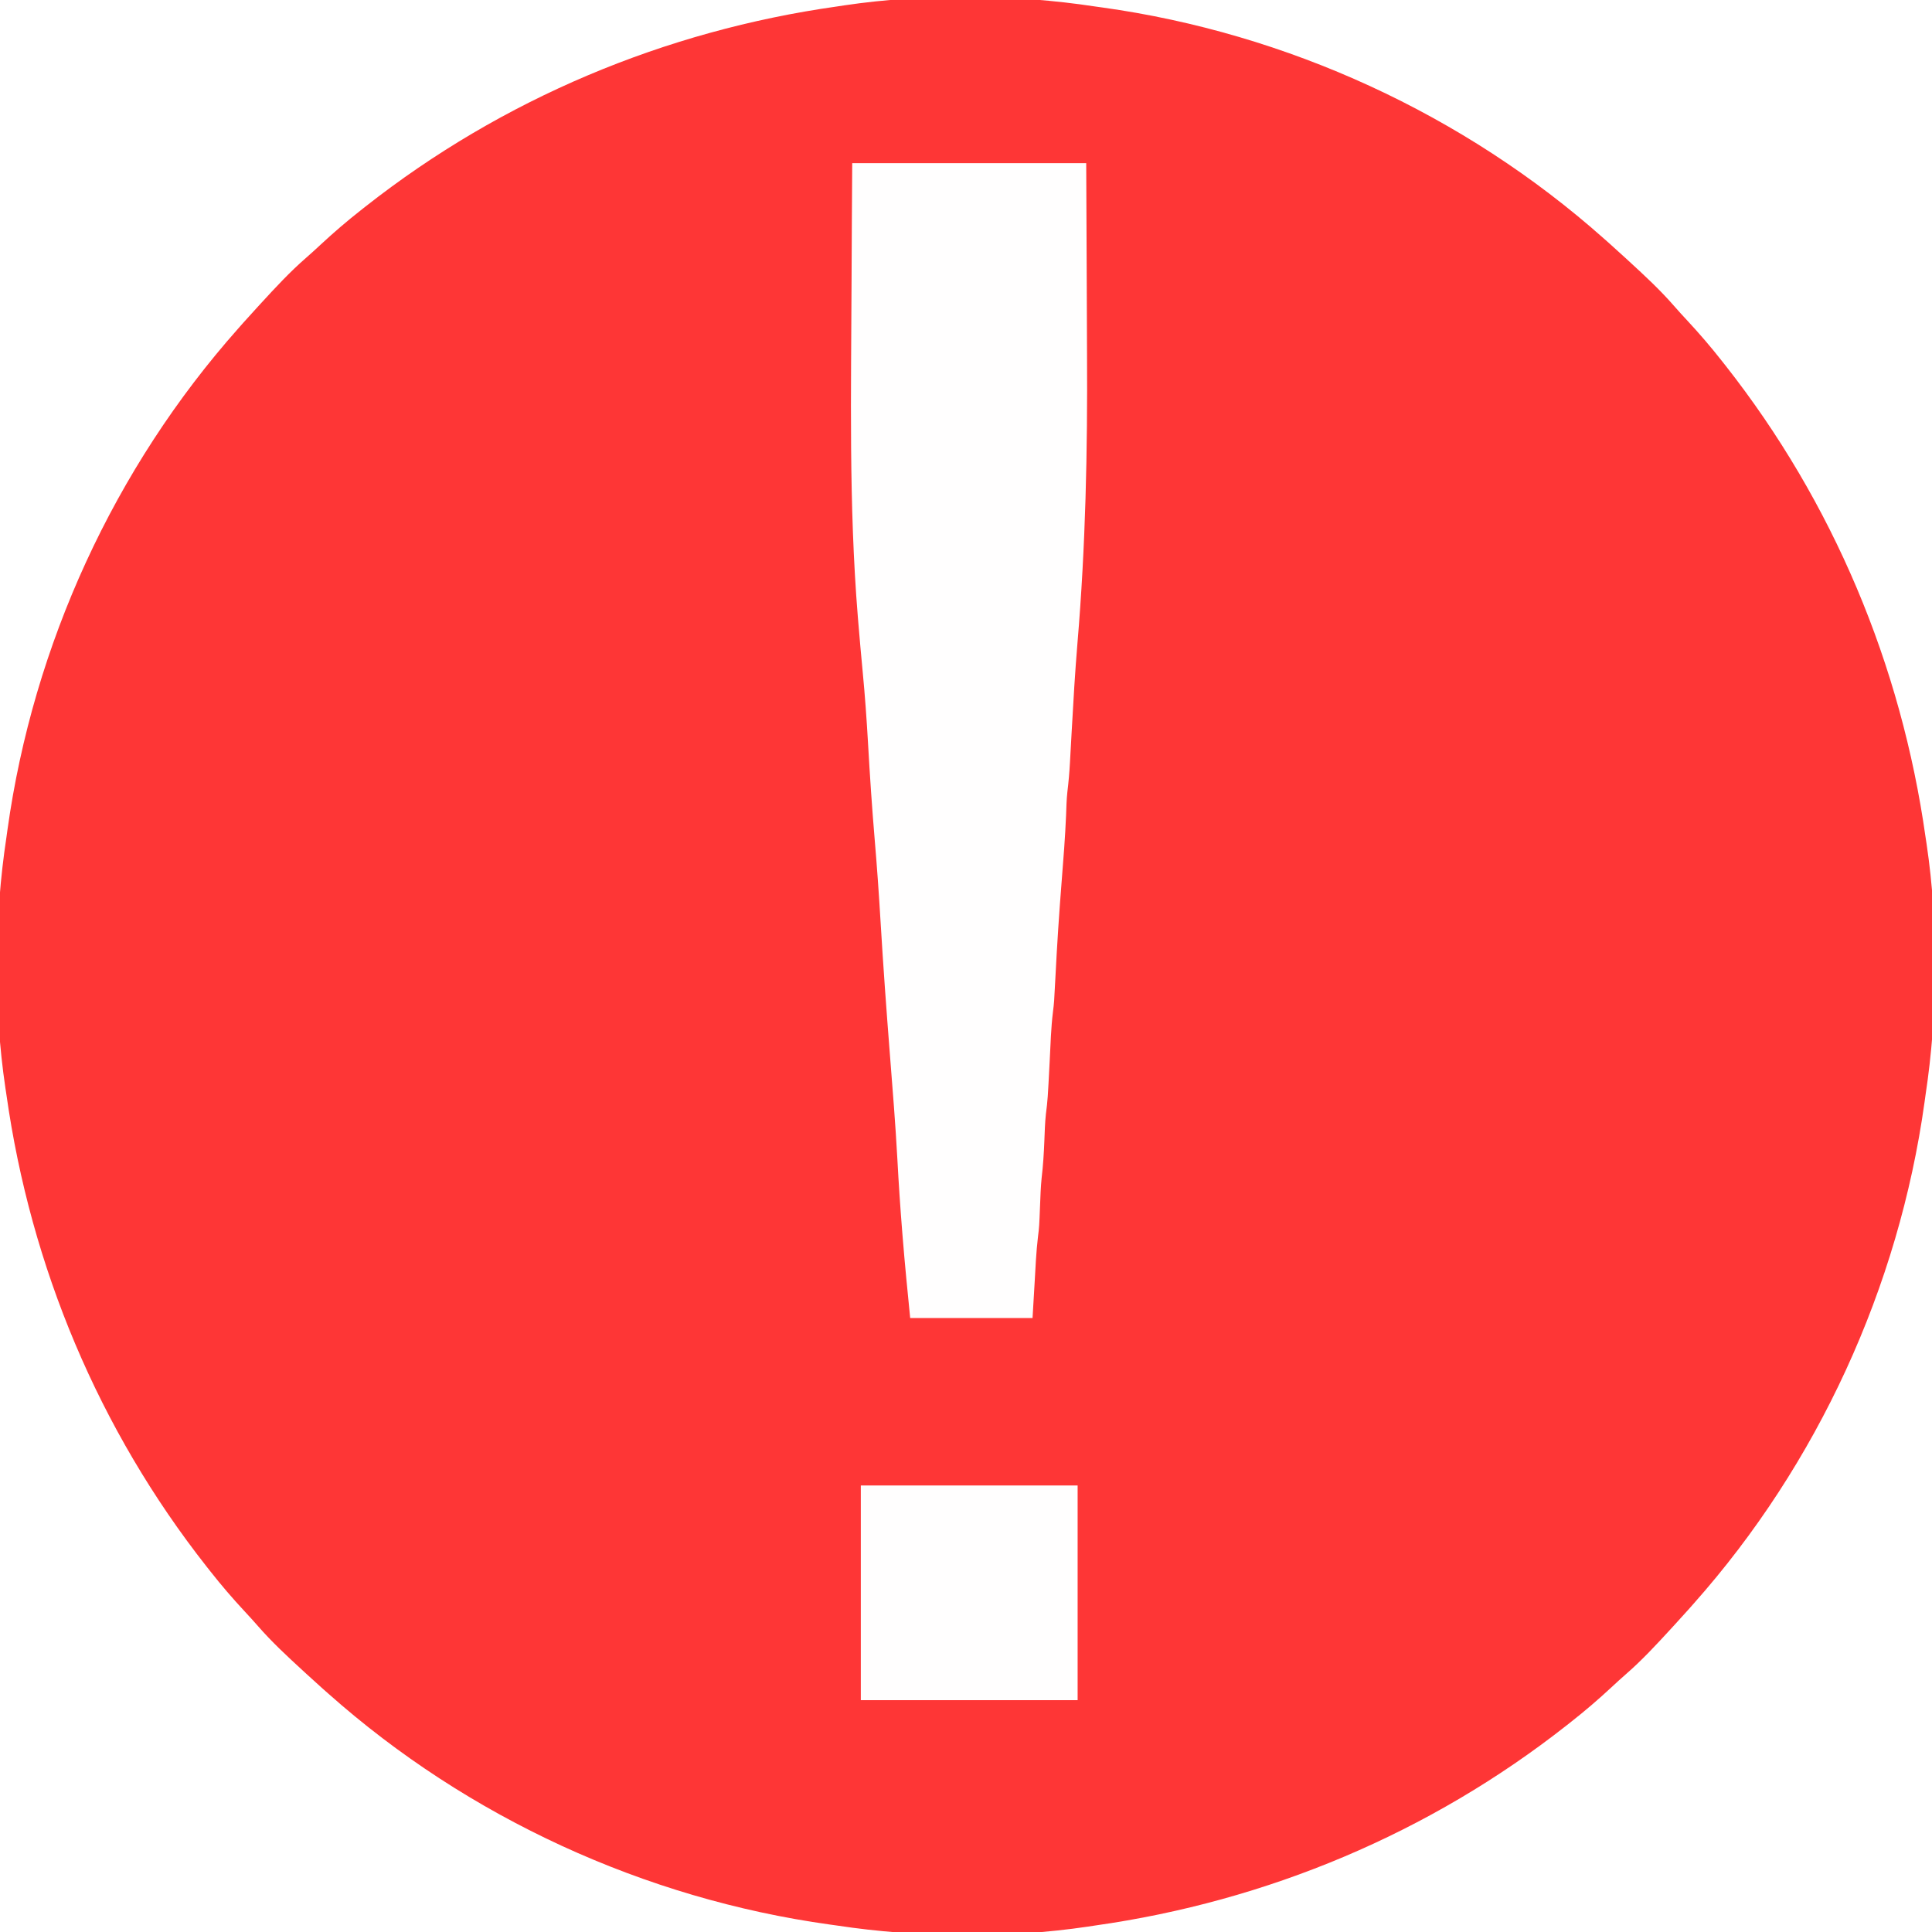
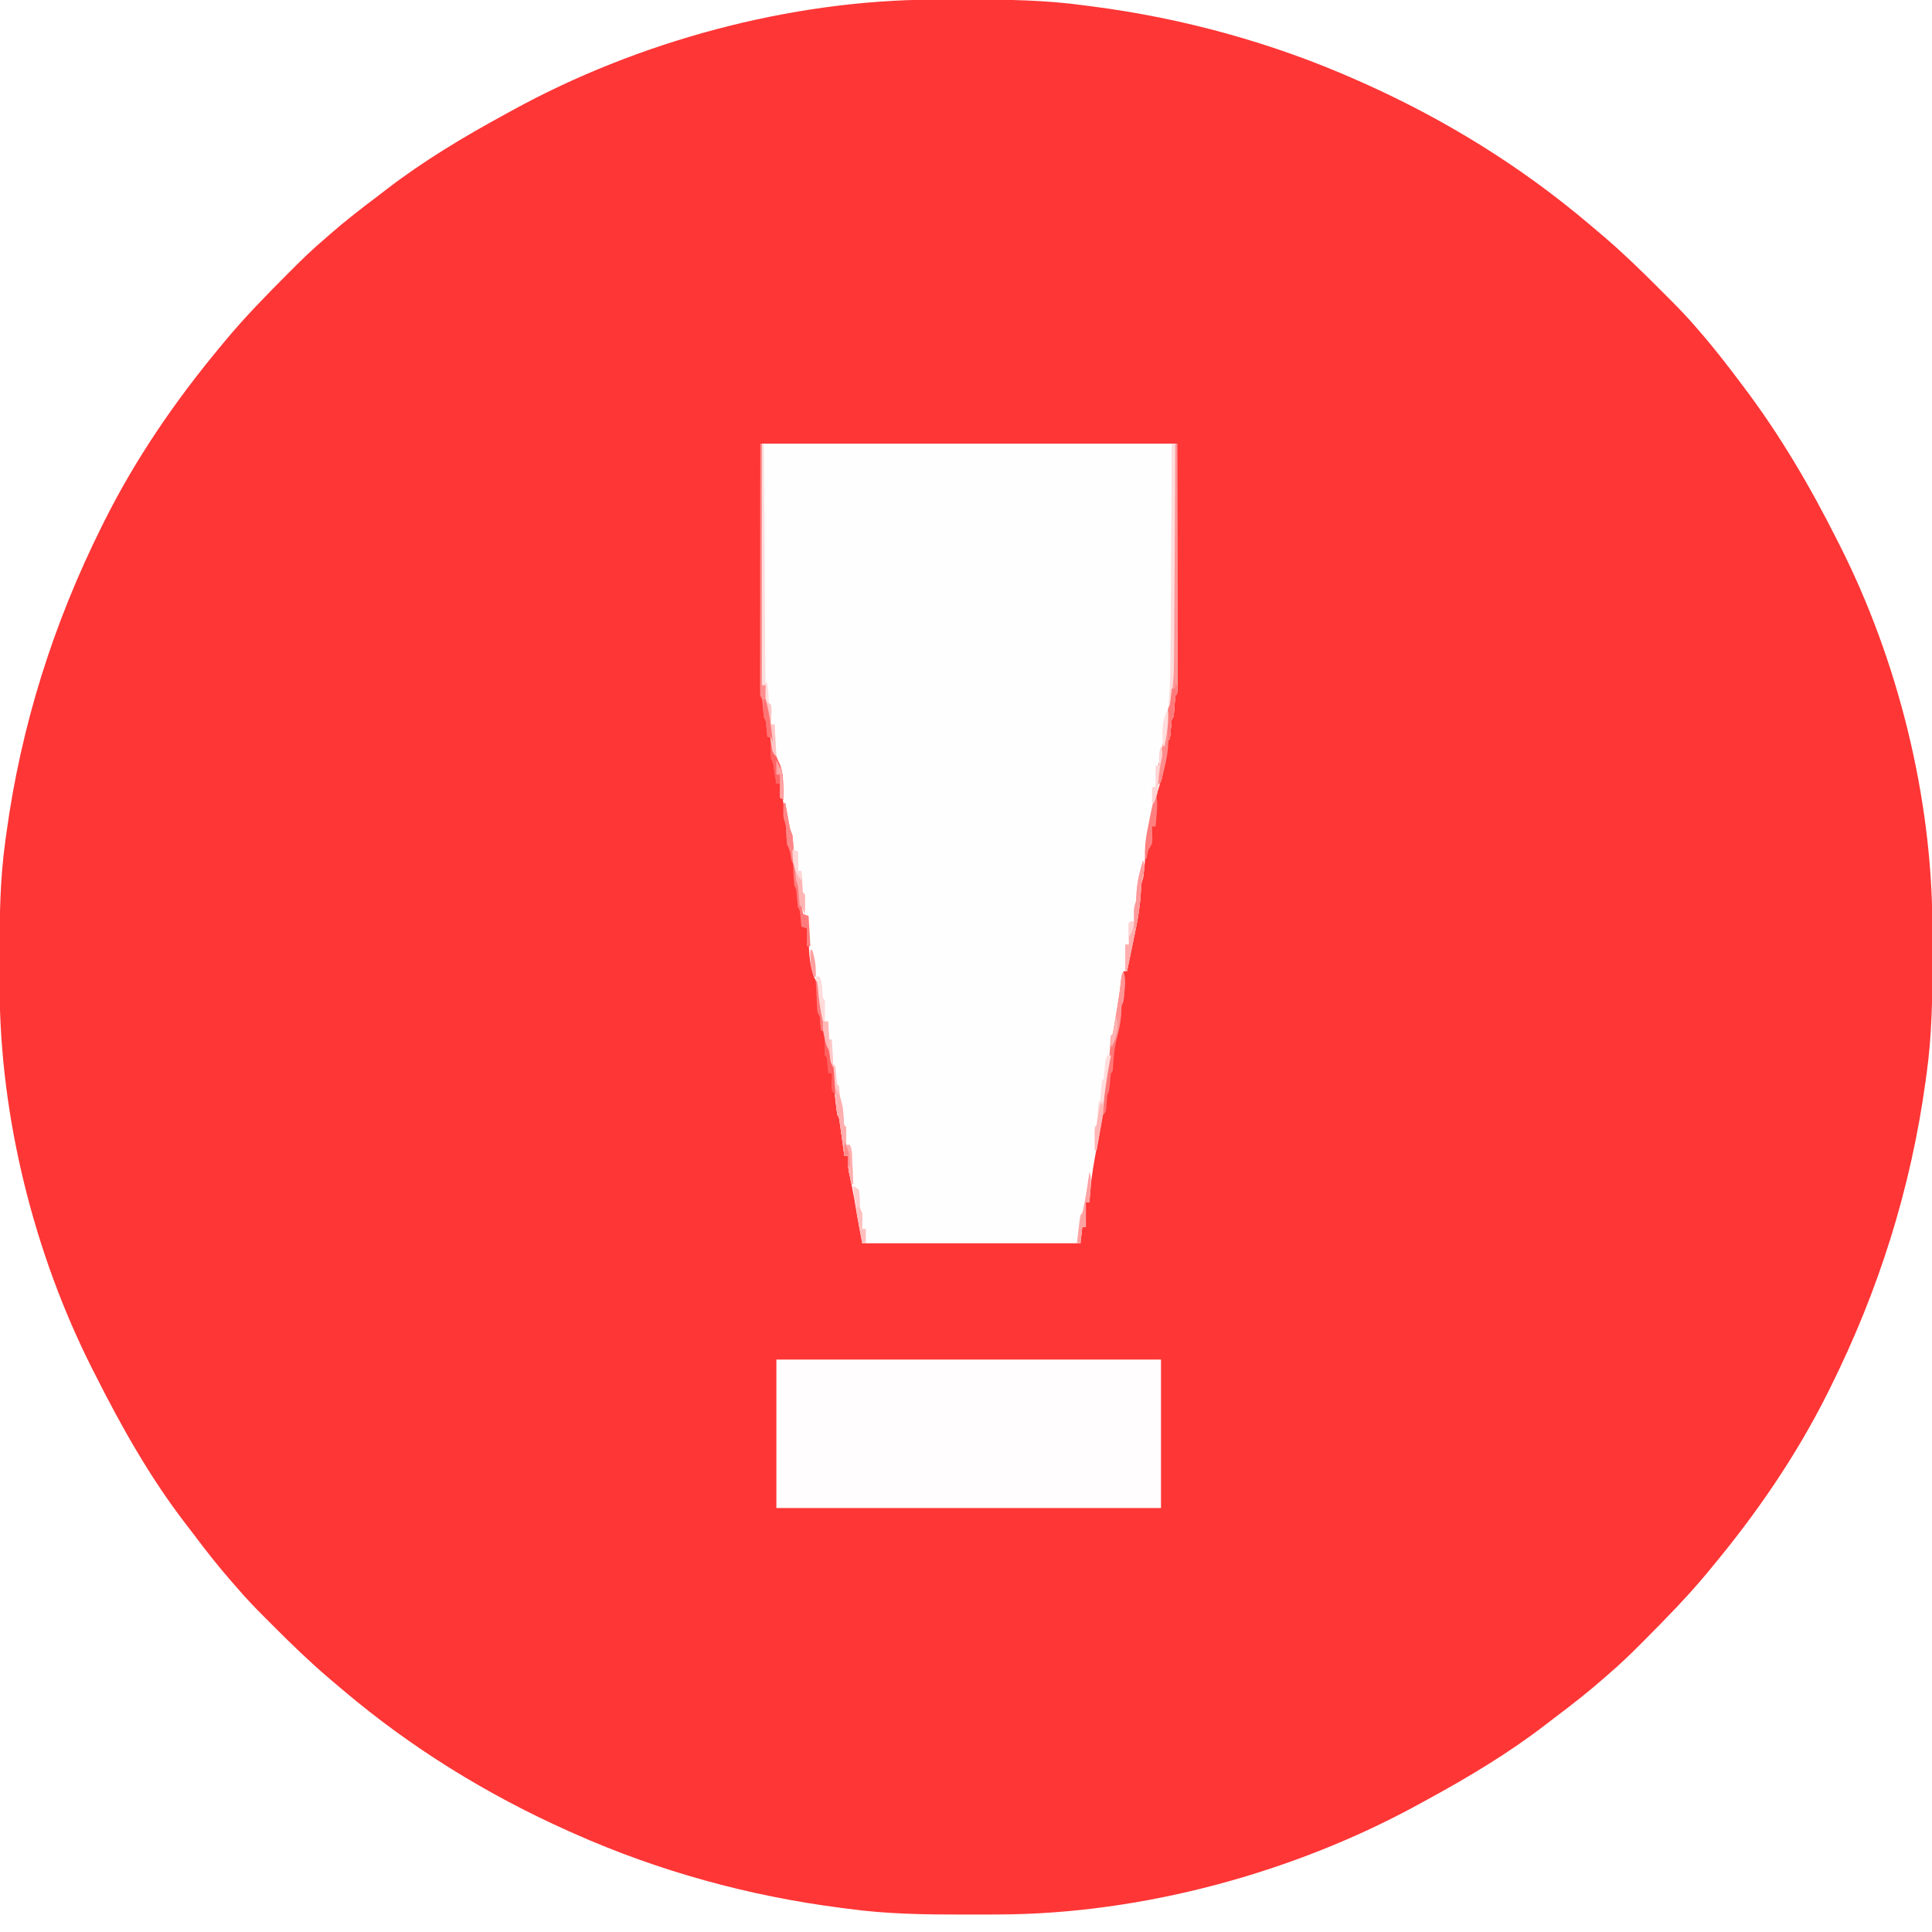
- <svg xmlns="http://www.w3.org/2000/svg" version="1.1" width="900" height="900">
-   <path d="M0 0 C1.743 0.241 1.743 0.241 3.521 0.488 C89.622 12.477 172.018 50.257 237 108 C237.829 108.73 238.658 109.459 239.512 110.211 C242.03 112.451 244.519 114.719 247 117 C247.606 117.556 248.213 118.112 248.837 118.685 C256.132 125.388 263.356 132.061 269.863 139.547 C271.89 141.874 273.972 144.142 276.074 146.401 C281.643 152.399 286.944 158.563 292 165 C292.563 165.712 293.126 166.425 293.707 167.159 C343.937 230.959 375.673 306.759 387 387 C387.246 388.61 387.246 388.61 387.496 390.253 C393.08 427.826 392.695 469.473 387 507 C386.839 508.162 386.678 509.324 386.512 510.521 C374.523 596.622 336.743 679.018 279 744 C278.27 744.829 277.541 745.658 276.789 746.512 C274.549 749.03 272.281 751.519 270 754 C269.444 754.606 268.888 755.213 268.315 755.837 C261.612 763.132 254.939 770.356 247.453 776.863 C245.126 778.89 242.858 780.972 240.599 783.074 C234.601 788.643 228.437 793.944 222 799 C221.288 799.563 220.575 800.126 219.841 800.707 C156.041 850.937 80.241 882.673 0 894 C-1.61 894.246 -1.61 894.246 -3.253 894.496 C-40.826 900.08 -82.473 899.695 -120 894 C-121.162 893.839 -122.324 893.678 -123.521 893.512 C-209.622 881.523 -292.018 843.743 -357 786 C-357.829 785.27 -358.658 784.541 -359.512 783.789 C-362.03 781.549 -364.519 779.281 -367 777 C-367.606 776.444 -368.213 775.888 -368.837 775.315 C-376.132 768.612 -383.356 761.939 -389.863 754.453 C-391.89 752.126 -393.972 749.858 -396.074 747.599 C-401.643 741.601 -406.944 735.437 -412 729 C-412.563 728.288 -413.126 727.575 -413.707 726.841 C-463.937 663.041 -495.673 587.241 -507 507 C-507.164 505.926 -507.327 504.853 -507.496 503.747 C-513.08 466.174 -512.695 424.527 -507 387 C-506.839 385.838 -506.678 384.676 -506.512 383.479 C-494.523 297.378 -456.743 214.982 -399 150 C-398.27 149.171 -397.541 148.342 -396.789 147.488 C-394.549 144.97 -392.281 142.481 -390 140 C-389.444 139.394 -388.888 138.787 -388.315 138.163 C-381.612 130.868 -374.939 123.644 -367.453 117.137 C-365.126 115.11 -362.858 113.028 -360.599 110.926 C-354.601 105.357 -348.437 100.056 -342 95 C-341.288 94.437 -340.575 93.874 -339.841 93.293 C-276.041 43.063 -200.241 11.327 -120 0 C-118.926 -0.164 -117.853 -0.327 -116.747 -0.496 C-79.174 -6.08 -37.527 -5.695 0 0 Z " fill="#FE3636" transform="translate(510,3)" />
-   <path d="M0 0 C35.97 0 71.94 0 109 0 C109.202 38.265 109.202 38.265 109.244 54.83 C109.273 66.079 109.307 77.327 109.377 88.575 C109.654 133.76 108.722 178.489 104.926 223.526 C103.789 237.129 102.999 250.746 102.25 264.375 C102.128 266.566 102.006 268.757 101.884 270.948 C101.732 273.68 101.581 276.411 101.433 279.143 C101.182 283.774 100.778 288.362 100.219 292.966 C99.837 296.51 99.752 300.065 99.625 303.625 C99.196 313.959 98.386 324.254 97.562 334.562 C96.369 349.496 95.401 364.427 94.647 379.389 C94.056 390.973 94.056 390.973 93.508 395.383 C92.584 402.877 92.387 410.462 92 418 C91.067 436.175 91.067 436.175 90.219 442.973 C89.77 447.133 89.664 451.32 89.5 455.5 C89.273 461.274 88.921 466.971 88.236 472.709 C87.798 476.961 87.668 481.23 87.5 485.5 C87.112 495.376 87.112 495.376 86.535 500.09 C85.665 507.382 85.363 514.734 84.938 522.062 C84.473 529.952 84.473 529.952 84 538 C65.19 538 46.38 538 27 538 C25.746 525.46 24.513 512.934 23.5 500.375 C23.403 499.186 23.403 499.186 23.305 497.972 C22.383 486.582 21.634 475.193 21.019 463.782 C20.136 447.627 18.83 431.504 17.562 415.375 C15.937 394.689 14.434 374.005 13.199 353.291 C12.445 340.679 11.569 328.089 10.5 315.5 C9.214 300.314 8.202 285.122 7.343 269.905 C6.708 258.942 5.94 248.011 4.886 237.079 C4.138 229.308 3.459 221.531 2.812 213.75 C2.744 212.925 2.676 212.1 2.605 211.25 C-1.655 158.988 -0.493 106.398 -0.305 54.009 C-0.302 53.178 -0.299 52.347 -0.296 51.492 C-0.233 34.328 -0.11 17.164 0 0 Z " fill="#FFFEFE" transform="translate(397,76)" />
-   <path d="M0 0 C33.33 0 66.66 0 101 0 C101 33 101 66 101 100 C67.67 100 34.34 100 0 100 C0 67 0 34 0 0 Z " fill="#FFFEFE" transform="translate(401,692)" />
+ <svg xmlns="http://www.w3.org/2000/svg" version="1.1" width="1080" height="1080">
+   <path d="M0 0 C1.37 -0.007 2.74 -0.014 4.11 -0.021 C8.463 -0.041 12.815 -0.046 17.168 -0.047 C17.909 -0.047 18.65 -0.048 19.414 -0.048 C41.213 -0.055 62.718 0.205 84.355 3.203 C85.653 3.369 86.95 3.536 88.287 3.707 C139.515 10.273 190.161 24.189 237.355 45.203 C238.463 45.695 239.571 46.188 240.713 46.695 C286.068 66.988 328.39 93.078 366.355 125.203 C366.881 125.645 367.407 126.088 367.949 126.543 C369.713 128.03 371.473 129.522 373.23 131.016 C373.747 131.453 374.264 131.89 374.797 132.341 C385.474 141.485 395.569 151.25 405.487 161.205 C407.247 162.97 409.012 164.729 410.777 166.488 C416.516 172.223 422.13 177.989 427.355 184.203 C428.232 185.213 429.11 186.222 429.988 187.23 C437.465 195.961 444.457 205.012 451.355 214.203 C451.927 214.959 452.499 215.715 453.087 216.494 C473.405 243.393 490.227 272.11 505.355 302.203 C505.81 303.098 506.265 303.993 506.733 304.915 C539.253 369.191 558.3 445.33 558.559 517.41 C558.569 519.378 558.569 519.378 558.58 521.386 C558.599 525.596 558.604 529.806 558.605 534.016 C558.606 534.733 558.606 535.45 558.607 536.189 C558.614 557.668 558.345 578.889 555.355 600.203 C555.176 601.527 554.998 602.851 554.819 604.174 C546.567 664.646 528.552 721.661 501.355 776.203 C500.627 777.667 500.627 777.667 499.883 779.16 C482.386 814.055 460.302 846.23 435.355 876.203 C434.434 877.322 433.512 878.44 432.59 879.559 C421.611 892.795 409.615 905.035 397.48 917.203 C396.94 917.746 396.401 918.288 395.844 918.848 C389.862 924.852 383.826 930.72 377.355 936.203 C376.272 937.152 375.19 938.102 374.109 939.055 C365.827 946.278 357.243 953.022 348.455 959.618 C346.467 961.119 344.495 962.638 342.527 964.164 C321.91 980.055 299.492 993.505 276.662 1005.946 C275.152 1006.769 273.645 1007.595 272.139 1008.425 C201.99 1047.024 117.004 1070.128 36.711 1070.406 C35.341 1070.413 33.971 1070.42 32.601 1070.428 C28.248 1070.447 23.896 1070.452 19.543 1070.453 C18.431 1070.454 18.431 1070.454 17.297 1070.454 C-4.502 1070.461 -26.007 1070.201 -47.645 1067.203 C-49.591 1066.954 -49.591 1066.954 -51.576 1066.699 C-102.804 1060.133 -153.45 1046.218 -200.645 1025.203 C-202.306 1024.465 -202.306 1024.465 -204.002 1023.711 C-249.357 1003.418 -291.679 977.328 -329.645 945.203 C-330.17 944.761 -330.696 944.319 -331.238 943.863 C-333.002 942.377 -334.762 940.885 -336.52 939.391 C-337.036 938.953 -337.553 938.516 -338.086 938.065 C-348.609 929.053 -358.575 919.44 -368.349 909.629 C-370.036 907.936 -371.729 906.249 -373.422 904.562 C-379.044 898.945 -384.51 893.276 -389.645 887.203 C-390.593 886.12 -391.544 885.037 -392.496 883.957 C-399.72 875.675 -406.463 867.09 -413.06 858.303 C-414.56 856.315 -416.079 854.343 -417.605 852.375 C-437.71 826.297 -453.887 797.558 -468.645 768.203 C-469.327 766.861 -469.327 766.861 -470.022 765.492 C-502.542 701.215 -521.589 625.077 -521.848 552.996 C-521.855 551.684 -521.862 550.372 -521.869 549.02 C-521.888 544.811 -521.893 540.601 -521.895 536.391 C-521.895 535.673 -521.895 534.956 -521.896 534.217 C-521.903 512.738 -521.634 491.517 -518.645 470.203 C-518.465 468.879 -518.287 467.556 -518.108 466.232 C-509.856 405.76 -491.841 348.745 -464.645 294.203 C-464.159 293.227 -463.673 292.252 -463.172 291.247 C-445.675 256.351 -423.591 224.176 -398.645 194.203 C-397.723 193.085 -396.801 191.966 -395.879 190.848 C-384.9 177.611 -372.904 165.372 -360.77 153.203 C-360.23 152.66 -359.69 152.118 -359.133 151.559 C-353.151 145.554 -347.115 139.686 -340.645 134.203 C-339.561 133.254 -338.479 132.304 -337.398 131.352 C-329.116 124.128 -320.532 117.385 -311.744 110.788 C-309.756 109.288 -307.784 107.769 -305.816 106.242 C-285.2 90.352 -262.781 76.902 -239.951 64.46 C-238.441 63.638 -236.934 62.811 -235.428 61.981 C-165.279 23.382 -80.293 0.279 0 0 Z " fill="#FE3636" transform="translate(521.6445,-0.203125)" />
+   <path d="M0 0 C76.56 0 153.12 0 232 0 C232.021 23.079 232.041 46.159 232.062 69.938 C232.072 77.237 232.081 84.537 232.09 92.058 C232.095 100.941 232.095 100.941 232.095 105.093 C232.096 108.006 232.1 110.919 232.106 113.832 C232.112 117.542 232.114 121.251 232.113 124.96 C232.114 126.973 232.119 128.986 232.124 130.998 C232.123 132.175 232.122 133.352 232.12 134.565 C232.122 136.112 232.122 136.112 232.123 137.691 C232 140 232 140 231 141 C230.791 142.996 230.632 144.997 230.5 147 C230.111 152.889 230.111 152.889 229 154 C228.792 155.829 228.633 157.664 228.5 159.5 C228.111 164.889 228.111 164.889 227 166 C226.68 167.561 226.412 169.133 226.168 170.707 C226.011 171.68 225.855 172.653 225.693 173.655 C225.526 174.697 225.359 175.739 225.188 176.812 C223.98 184.114 222.56 190.883 219.945 197.82 C217.904 204.687 217.229 211.922 216.325 219.014 C216 221 216 221 215 224 C214.801 225.444 214.638 226.893 214.5 228.344 C214.417 229.178 214.335 230.012 214.25 230.871 C214.167 231.739 214.085 232.606 214 233.5 C213.837 235.219 213.67 236.938 213.5 238.656 C213.428 239.417 213.356 240.179 213.281 240.963 C213 243 213 243 212 246 C211.858 248.011 211.75 250.025 211.66 252.039 C211.071 260.991 209.277 269.609 207.438 278.375 C207.104 279.997 206.771 281.62 206.439 283.242 C205.636 287.163 204.821 291.082 204 295 C203.34 295 202.68 295 202 295 C201.92 295.705 201.839 296.41 201.756 297.136 C201.384 300.383 201.004 303.629 200.625 306.875 C200.499 307.984 200.372 309.092 200.242 310.234 C198.039 328.961 198.039 328.961 196 331 C195.548 334.831 195.183 338.662 194.838 342.504 C194.365 347.416 193.586 352.094 192.453 356.895 C191.773 360.054 191.527 363.22 191.25 366.438 C190.202 377.285 188.125 387.976 186.12 398.679 C184.56 407.115 183.439 415.415 183 424 C182.34 424 181.68 424 181 424 C181 428.62 181 433.24 181 438 C180.34 438 179.68 438 179 438 C178.67 440.97 178.34 443.94 178 447 C137.74 447 97.48 447 56 447 C52.846 430.18 52.846 430.18 51.539 422.082 C50.681 417.178 49.63 412.313 48.586 407.445 C48.037 404.215 47.89 401.268 48 398 C47.34 398 46.68 398 46 398 C45.914 397.374 45.829 396.749 45.74 396.104 C45.351 393.277 44.957 390.451 44.562 387.625 C44.428 386.64 44.293 385.655 44.154 384.641 C44.022 383.7 43.89 382.759 43.754 381.789 C43.633 380.92 43.513 380.05 43.389 379.155 C43.097 376.96 43.097 376.96 42 375 C41.721 373.056 41.489 371.105 41.281 369.152 C41.154 367.99 41.026 366.828 40.895 365.631 C40.631 363.165 40.368 360.699 40.105 358.232 C39.978 357.072 39.85 355.911 39.719 354.715 C39.548 353.108 39.548 353.108 39.373 351.469 C39.259 349.061 39.259 349.061 38 348 C37.472 345.46 36.999 342.931 36.562 340.375 C36.431 339.618 36.299 338.86 36.163 338.08 C35.078 331.732 34.21 325.368 33.43 318.977 C33.083 315.954 33.083 315.954 32 313 C31.734 310.233 31.556 307.466 31.379 304.691 C30.994 301.958 30.262 300.421 29 298 C26.089 290.101 26.254 281.669 25.789 273.344 C25.714 272.16 25.64 270.977 25.562 269.758 C25.502 268.676 25.441 267.595 25.379 266.481 C25.254 265.662 25.129 264.844 25 264 C24.34 263.67 23.68 263.34 23 263 C21.133 259.272 20.679 255.945 20.438 251.812 C20.289 247.754 20.289 247.754 19 244 C18.687 241.181 18.49 238.36 18.281 235.531 C18.149 233.009 18.149 233.009 17 231 C16.843 229.211 16.724 227.418 16.625 225.625 C16.217 220.198 15.16 215.243 13.762 209.996 C11.686 201.833 10.779 193.708 10.539 185.301 C10.048 182.292 9.374 180.508 8.066 177.816 C5.588 172.544 4.941 167.373 4.312 161.625 C4.082 159.679 3.849 157.734 3.613 155.789 C3.518 154.94 3.423 154.092 3.325 153.217 C3.042 150.833 3.042 150.833 2 148 C1.931 145.772 1.915 143.542 1.938 141.312 C1.951 139.543 1.951 139.543 1.965 137.738 C1.976 136.835 1.988 135.931 2 135 C1.34 135 0.68 135 0 135 C0 90.45 0 45.9 0 0 Z " fill="#FFFEFE" transform="translate(426,248)" />
+   <path d="M0 0 C70.95 0 141.9 0 215 0 C215 27.39 215 54.78 215 83 C144.05 83 73.1 83 0 83 C0 55.61 0 28.22 0 0 Z " fill="#FFFDFD" transform="translate(434,760)" />
+   <path d="M0 0 C0.99 0 1.98 0 3 0 C3.023 18.236 3.041 36.473 3.052 54.709 C3.057 63.176 3.064 71.643 3.075 80.11 C3.085 87.487 3.092 94.864 3.094 102.241 C3.095 106.15 3.098 110.058 3.106 113.967 C3.112 117.641 3.115 121.316 3.113 124.991 C3.114 126.991 3.119 128.991 3.124 130.991 C3.123 132.17 3.122 133.35 3.12 134.565 C3.121 135.596 3.122 136.628 3.123 137.691 C3 140 3 140 2 141 C1.791 142.996 1.632 144.997 1.5 147 C1.111 152.889 1.111 152.889 0 154 C-0.208 155.829 -0.367 157.664 -0.5 159.5 C-0.889 164.889 -0.889 164.889 -2 166 C-2.344 167.678 -2.635 169.367 -2.902 171.059 C-3.155 172.597 -3.155 172.597 -3.412 174.166 C-3.762 176.343 -4.108 178.52 -4.451 180.697 C-4.621 181.724 -4.79 182.751 -4.965 183.809 C-5.116 184.755 -5.266 185.702 -5.422 186.677 C-6 189 -6 189 -8 191 C-8.274 183.591 -6.931 177.034 -5.27 169.836 C-0.642 148.646 -0.676 126.998 -0.595 105.408 C-0.579 101.685 -0.553 97.963 -0.527 94.241 C-0.481 87.233 -0.444 80.225 -0.411 73.217 C-0.372 65.221 -0.323 57.226 -0.273 49.23 C-0.17 32.82 -0.081 16.41 0 0 Z " fill="#FFDCDC" transform="translate(655,248)" />
+   <path d="M0 0 C0.33 0 0.66 0 1 0 C1 44.55 1 89.1 1 135 C1.66 135 2.32 135 3 135 C3.037 135.764 3.075 136.529 3.113 137.316 C3.578 144.888 4.724 152.075 6.316 159.488 C6.9 162.489 7.244 165.332 7.438 168.375 C7.699 171.784 8.4 174.051 10 177.062 C13.354 183.771 12.831 191.654 13 199 C12.34 198.67 11.68 198.34 11 198 C11 195.36 11 192.72 11 190 C10.34 190 9.68 190 9 190 C8.867 189.157 8.734 188.314 8.598 187.445 C8.421 186.35 8.244 185.254 8.062 184.125 C7.888 183.034 7.714 181.944 7.535 180.82 C7.144 178.062 7.144 178.062 6 176 C5.929 173.959 5.916 171.917 5.938 169.875 C5.947 168.779 5.956 167.684 5.965 166.555 C5.976 165.712 5.988 164.869 6 164 C5.34 164 4.68 164 4 164 C3.939 163.374 3.879 162.747 3.816 162.102 C3.733 161.284 3.649 160.467 3.562 159.625 C3.481 158.813 3.4 158.001 3.316 157.164 C3.109 154.957 3.109 154.957 2 153 C1.689 150.441 1.49 147.881 1.281 145.312 C1.129 142.977 1.129 142.977 0 141 C-0.094 139.137 -0.122 137.271 -0.12 135.407 C-0.122 134.217 -0.123 133.028 -0.124 131.803 C-0.121 130.492 -0.117 129.181 -0.114 127.83 C-0.113 126.44 -0.113 125.051 -0.114 123.661 C-0.114 119.883 -0.108 116.104 -0.101 112.325 C-0.095 108.379 -0.095 104.432 -0.093 100.486 C-0.09 93.009 -0.082 85.533 -0.072 78.057 C-0.061 69.547 -0.055 61.037 -0.05 52.527 C-0.04 35.018 -0.022 17.509 0 0 Z " fill="#FF8E8E" transform="translate(425,248)" />
+   <path d="M0 0 C0.33 0 0.66 0 1 0 C1.023 18.236 1.041 36.473 1.052 54.709 C1.057 63.176 1.064 71.643 1.075 80.11 C1.085 87.487 1.092 94.864 1.094 102.241 C1.095 106.15 1.098 110.058 1.106 113.967 C1.112 117.641 1.115 121.316 1.113 124.991 C1.114 126.991 1.119 128.991 1.124 130.991 C1.123 132.17 1.122 133.35 1.12 134.565 C1.121 135.596 1.122 136.628 1.123 137.691 C1 140 1 140 0 141 C-0.209 142.996 -0.368 144.997 -0.5 147 C-0.889 152.889 -0.889 152.889 -2 154 C-2.208 155.829 -2.367 157.664 -2.5 159.5 C-2.889 164.889 -2.889 164.889 -4 166 C-4.344 167.678 -4.635 169.367 -4.902 171.059 C-5.155 172.597 -5.155 172.597 -5.412 174.166 C-5.762 176.343 -6.108 178.52 -6.451 180.697 C-6.621 181.724 -6.79 182.751 -6.965 183.809 C-7.116 184.755 -7.266 185.702 -7.422 186.677 C-8 189 -8 189 -10 191 C-10.234 184.678 -9.359 179.158 -8 173 C-5.568 161.509 -5.568 161.509 -4.211 149.855 C-4 148 -4 148 -3 146 C-1.179 137.11 -0.697 128.365 -0.681 119.315 C-0.671 118.016 -0.661 116.717 -0.651 115.378 C-0.624 111.861 -0.608 108.343 -0.595 104.825 C-0.58 101.132 -0.553 97.44 -0.527 93.747 C-0.481 86.774 -0.444 79.801 -0.411 72.828 C-0.372 64.881 -0.323 56.934 -0.273 48.987 C-0.17 32.658 -0.08 16.329 0 0 Z " fill="#FF9797" transform="translate(657,248)" />
+   <path d="M0 0 C0.66 0 1.32 0 2 0 C3.548 3.095 3.444 6.367 3.719 9.785 C3.767 11.971 3.767 11.971 5 13 C5.072 15.02 5.084 17.042 5.062 19.062 C5.053 20.167 5.044 21.272 5.035 22.41 C5.024 23.265 5.012 24.119 5 25 C5.66 25 6.32 25 7 25 C7 28.3 7 31.6 7 35 C7.66 35 8.32 35 9 35 C9.061 35.999 9.121 36.998 9.184 38.027 C9.267 39.318 9.351 40.608 9.438 41.938 C9.519 43.225 9.6 44.513 9.684 45.84 C9.649 48.86 9.649 48.86 11 50 C11.322 52.579 11.513 55.159 11.719 57.75 C11.762 59.967 11.762 59.967 13 61 C13.322 63.579 13.513 66.159 13.719 68.75 C13.762 70.967 13.762 70.967 15 72 C15.324 74.84 15.513 77.681 15.719 80.531 C15.734 82.941 15.734 82.941 17 84 C17.072 85.686 17.084 87.375 17.062 89.062 C17.053 89.982 17.044 90.901 17.035 91.848 C17.024 92.558 17.012 93.268 17 94 C17.66 94 18.32 94 19 94 C20.175 96.349 20.2 97.951 20.316 100.57 C20.358 101.466 20.4 102.362 20.443 103.285 C20.483 104.222 20.522 105.159 20.562 106.125 C20.606 107.07 20.649 108.015 20.693 108.988 C20.8 111.325 20.902 113.663 21 116 C20.67 116 20.34 116 20 116 C18.809 110.62 17.708 105.547 18 100 C17.34 100 16.68 100 16 100 C15.914 99.374 15.829 98.749 15.74 98.104 C15.351 95.277 14.957 92.451 14.562 89.625 C14.428 88.64 14.293 87.655 14.154 86.641 C14.022 85.7 13.89 84.759 13.754 83.789 C13.573 82.485 13.573 82.485 13.389 81.155 C13.097 78.96 13.097 78.96 12 77 C11.721 75.056 11.489 73.105 11.281 71.152 C11.154 69.99 11.026 68.828 10.895 67.631 C10.631 65.165 10.368 62.699 10.105 60.232 C9.914 58.491 9.914 58.491 9.719 56.715 C9.605 55.644 9.491 54.572 9.373 53.469 C9.259 51.061 9.259 51.061 8 50 C7.472 47.46 6.999 44.931 6.562 42.375 C6.431 41.618 6.299 40.86 6.163 40.08 C5.078 33.732 4.21 27.368 3.43 20.977 C3.083 17.954 3.083 17.954 2 15 C1.801 13.191 1.638 11.377 1.5 9.562 C1.248 6.26 0.905 3.19 0 0 Z " fill="#FFC8C8" transform="translate(456,546)" />
+   <path d="M0 0 C0.33 0 0.66 0 1 0 C1.004 0.685 1.008 1.369 1.013 2.074 C1.116 18.707 1.225 35.339 1.339 51.971 C1.395 60.014 1.448 68.058 1.497 76.101 C1.54 83.109 1.586 90.117 1.637 97.125 C1.663 100.837 1.688 104.55 1.709 108.263 C1.732 112.401 1.763 116.539 1.795 120.677 C1.8 121.918 1.806 123.158 1.812 124.435 C1.822 125.556 1.832 126.676 1.842 127.831 C1.848 128.81 1.855 129.79 1.861 130.8 C1.755 132.975 1.755 132.975 3 134 C3.324 136.84 3.513 139.681 3.719 142.531 C3.734 144.941 3.734 144.941 5 146 C5.072 147.853 5.084 149.708 5.062 151.562 C5.053 152.574 5.044 153.586 5.035 154.629 C5.018 155.803 5.018 155.803 5 157 C5.66 157 6.32 157 7 157 C7.33 162.94 7.66 168.88 8 175 C5.559 172.559 5.595 171.469 5.184 168.098 C5.059 167.125 4.935 166.152 4.807 165.15 C4.685 164.131 4.563 163.112 4.438 162.062 C4.189 160.053 3.938 158.044 3.684 156.035 C3.576 155.142 3.468 154.249 3.357 153.328 C3.044 150.852 3.044 150.852 2 148 C1.931 145.772 1.915 143.542 1.938 141.312 C1.951 139.543 1.951 139.543 1.965 137.738 C1.976 136.835 1.988 135.931 2 135 C1.34 135 0.68 135 0 135 C0 90.45 0 45.9 0 0 Z " fill="#FFDEDE" transform="translate(426,248)" />
+   <path d="M0 0 C1.202 3.641 0.942 6.832 0.625 10.625 C0.535 11.772 0.445 12.92 0.352 14.102 C0 17 0 17 -1 19 C-1.157 20.789 -1.276 22.582 -1.375 24.375 C-1.698 28.739 -2.343 32.719 -3.5 36.938 C-5.003 42.455 -5.505 47.779 -5.789 53.48 C-6 56 -6 56 -7 57 C-7.208 58.641 -7.368 60.289 -7.5 61.938 C-7.89 66.78 -7.89 66.78 -9 69 C-9.272 71.56 -9.446 74.119 -9.621 76.688 C-10 79 -10 79 -12 81 C-11.654 71.266 -10.796 62.127 -8.695 52.602 C-7.784 47.883 -7.456 43.208 -7.211 38.414 C-7 36 -7 36 -6 35 C-5.643 33.332 -5.341 31.652 -5.062 29.969 C-4.803 28.41 -4.803 28.41 -4.539 26.82 C-4.361 25.725 -4.183 24.629 -4 23.5 C-3.822 22.435 -3.644 21.37 -3.461 20.273 C-2.67 15.471 -1.934 10.687 -1.438 5.844 C-1 2 -1 2 0 0 Z " fill="#FF7878" transform="translate(628,543)" />
+   <path d="M0 0 C0.33 0 0.66 0 1 0 C1.205 1.132 1.41 2.264 1.621 3.43 C1.893 4.911 2.165 6.393 2.438 7.875 C2.572 8.621 2.707 9.368 2.846 10.137 C3.545 14.185 3.545 14.185 5 18 C5.315 21.08 5.511 24.161 5.719 27.25 C5.832 29.959 5.832 29.959 7 32 C7.313 34.819 7.51 37.64 7.719 40.469 C7.851 42.991 7.851 42.991 9 45 C9.206 46.934 9.366 48.872 9.5 50.812 C9.765 54.627 10.172 58.265 11 62 C11.99 62.33 12.98 62.66 14 63 C14.33 68.61 14.66 74.22 15 80 C14.34 80 13.68 80 13 80 C13 76.7 13 73.4 13 70 C12.01 69.67 11.02 69.34 10 69 C9.939 68.374 9.879 67.747 9.816 67.102 C9.733 66.284 9.649 65.467 9.562 64.625 C9.481 63.813 9.4 63.001 9.316 62.164 C9.109 59.957 9.109 59.957 8 58 C7.689 55.441 7.49 52.881 7.281 50.312 C7.129 47.977 7.129 47.977 6 46 C5.818 44.17 5.678 42.335 5.562 40.5 C5.386 31.172 5.386 31.172 2 23 C1.79 20.858 1.632 18.711 1.5 16.562 C1.359 12.122 1.359 12.122 0 8 C-0.134 5.328 -0.043 2.677 0 0 Z " fill="#FF7B7B" transform="translate(438,449)" />
+   <path d="M0 0 C1.205 3.819 0.48 6.435 -0.47 10.294 C-1.055 13.279 -1.213 16.133 -1.348 19.172 C-1.934 28.076 -3.733 36.655 -5.562 45.375 C-5.896 46.997 -6.229 48.62 -6.561 50.242 C-7.364 54.163 -8.179 58.082 -9 62 C-9.33 62 -9.66 62 -10 62 C-10 57.05 -10 52.1 -10 47 C-9.34 47 -8.68 47 -8 47 C-8 43.04 -8 39.08 -8 35 C-6.515 34.505 -6.515 34.505 -5 34 C-5.021 32.742 -5.041 31.484 -5.062 30.188 C-5.109 27.359 -4.917 25.751 -4 23 C-3.847 21.169 -3.726 19.335 -3.625 17.5 C-3.171 11.397 -1.824 5.826 0 0 Z " fill="#FFADAD" transform="translate(639,481)" />
+   <path d="M0 0 C0.33 0 0.66 0 1 0 C2.984 7.2 3.885 14.364 4.68 21.779 C5.367 27.396 6.654 31.739 9.118 36.814 C10.603 40.493 10.674 44.136 10.75 48.062 C10.78 48.833 10.809 49.603 10.84 50.396 C10.909 52.264 10.957 54.132 11 56 C10.34 55.67 9.68 55.34 9 55 C9 52.36 9 49.72 9 47 C8.34 47 7.68 47 7 47 C6.867 46.157 6.734 45.314 6.598 44.445 C6.421 43.35 6.244 42.254 6.062 41.125 C5.888 40.034 5.714 38.944 5.535 37.82 C5.144 35.062 5.144 35.062 4 33 C3.929 30.959 3.916 28.917 3.938 26.875 C3.947 25.779 3.956 24.684 3.965 23.555 C3.976 22.712 3.988 21.869 4 21 C3.34 21 2.68 21 2 21 C1.939 20.374 1.879 19.747 1.816 19.102 C1.691 17.876 1.691 17.876 1.562 16.625 C1.481 15.813 1.4 15.001 1.316 14.164 C1.109 11.957 1.109 11.957 0 10 C-0.07 8.293 -0.084 6.583 -0.062 4.875 C-0.053 3.965 -0.044 3.055 -0.035 2.117 C-0.024 1.419 -0.012 0.72 0 0 Z " fill="#FF6464" transform="translate(427,391)" />
+   <path d="M0 0 C3.898 5.847 4.296 11.879 4.754 18.742 C4.758 20.967 4.758 20.967 6 22 C6.072 23.686 6.084 25.375 6.062 27.062 C6.053 27.982 6.044 28.901 6.035 29.848 C6.024 30.558 6.012 31.268 6 32 C6.66 32 7.32 32 8 32 C9.175 34.349 9.2 35.951 9.316 38.57 C9.379 39.914 9.379 39.914 9.443 41.285 C9.483 42.222 9.522 43.159 9.562 44.125 C9.606 45.07 9.649 46.015 9.693 46.988 C9.8 49.325 9.902 51.663 10 54 C9.67 54 9.34 54 9 54 C7.809 48.62 6.708 43.547 7 38 C6.34 38 5.68 38 5 38 C4.914 37.374 4.829 36.749 4.74 36.104 C4.351 33.277 3.957 30.451 3.562 27.625 C3.428 26.64 3.293 25.655 3.154 24.641 C3.022 23.7 2.89 22.759 2.754 21.789 C2.633 20.92 2.513 20.05 2.389 19.155 C2.097 16.96 2.097 16.96 1 15 C0.768 12.454 0.581 9.926 0.438 7.375 C0.394 6.669 0.351 5.962 0.307 5.234 C0.201 3.49 0.1 1.745 0 0 Z " fill="#FFAEAE" transform="translate(467,608)" />
+   <path d="M0 0 C0.33 0 0.66 0 1 0 C1.043 1.666 1.041 3.334 1 5 C0.67 5.33 0.34 5.66 0 6 C-0.209 7.996 -0.368 9.997 -0.5 12 C-0.889 17.889 -0.889 17.889 -2 19 C-2.208 20.829 -2.367 22.664 -2.5 24.5 C-2.889 29.889 -2.889 29.889 -4 31 C-4.344 32.678 -4.635 34.367 -4.902 36.059 C-5.155 37.597 -5.155 37.597 -5.412 39.166 C-5.762 41.343 -6.108 43.52 -6.451 45.697 C-6.705 47.237 -6.705 47.237 -6.965 48.809 C-7.116 49.755 -7.266 50.702 -7.422 51.677 C-8 54 -8 54 -10 56 C-10.234 49.678 -9.359 44.158 -8 38 C-5.568 26.509 -5.568 26.509 -4.211 14.855 C-4 13 -4 13 -3 11 C-2.775 9.463 -2.592 7.92 -2.438 6.375 C-2.354 5.558 -2.27 4.74 -2.184 3.898 C-2.123 3.272 -2.062 2.645 -2 2 C-1.34 2 -0.68 2 0 2 C0 1.34 0 0.68 0 0 Z " fill="#FF7B7B" transform="translate(657,383)" />
+   <path d="M0 0 C0.66 0 1.32 0 2 0 C1.807 1.018 1.613 2.037 1.414 3.086 C-0.133 11.425 -1.367 19.718 -2.226 28.155 C-3.103 36.5 -4.536 44.742 -6 53 C-6.33 53 -6.66 53 -7 53 C-7.027 50.854 -7.046 48.708 -7.062 46.562 C-7.074 45.368 -7.086 44.173 -7.098 42.941 C-7 40 -7 40 -6 39 C-5.791 36.837 -5.632 34.669 -5.5 32.5 C-5.111 26.111 -5.111 26.111 -4 25 C-3.792 23.171 -3.633 21.336 -3.5 19.5 C-3.111 14.111 -3.111 14.111 -2 13 C-1.791 11.192 -1.632 9.378 -1.5 7.562 C-1.11 2.22 -1.11 2.22 0 0 Z " fill="#FFDDDD" transform="translate(619,590)" />
+   <path d="M0 0 C1.301 3.815 0.894 7.276 0.562 11.25 C0.461 12.513 0.359 13.777 0.254 15.078 C0.17 16.042 0.086 17.007 0 18 C-0.66 18 -1.32 18 -2 18 C-1.977 18.687 -1.954 19.374 -1.93 20.082 C-1.912 20.983 -1.894 21.884 -1.875 22.812 C-1.852 23.706 -1.829 24.599 -1.805 25.52 C-2 28 -2 28 -4 31 C-4.385 32.655 -4.728 34.322 -5 36 C-5.33 36 -5.66 36 -6 36 C-6.136 30.469 -5.733 25.474 -4.625 20.062 C-4.489 19.368 -4.352 18.674 -4.211 17.958 C-1.607 4.821 -1.607 4.821 0 0 Z " fill="#FF7F7F" transform="translate(646,444)" />
+   <path d="M0 0 C0.99 0.33 1.98 0.66 3 1 C3 4.63 3 8.26 3 12 C3.66 12 4.32 12 5 12 C5.061 12.855 5.121 13.709 5.184 14.59 C5.267 15.695 5.351 16.799 5.438 17.938 C5.519 19.04 5.6 20.142 5.684 21.277 C5.704 23.911 5.704 23.911 7 25 C7.072 26.853 7.084 28.708 7.062 30.562 C7.053 31.574 7.044 32.586 7.035 33.629 C7.024 34.411 7.012 35.194 7 36 C6.536 35.041 6.536 35.041 6.062 34.062 C5.165 32.064 5.165 32.064 4 31 C3.791 29.025 3.632 27.044 3.5 25.062 C3.323 20.878 3.323 20.878 2 17 C1.795 15.254 1.634 13.503 1.5 11.75 C1.172 7.788 0.74 3.91 0 0 Z " fill="#FFB4B4" transform="translate(443,475)" />
+   <path d="M0 0 C1.231 3.684 0.908 6.915 0.562 10.75 C0.461 11.92 0.359 13.091 0.254 14.297 C0.17 15.189 0.086 16.081 0 17 C-0.66 17 -1.32 17 -2 17 C-2 21.62 -2 26.24 -2 31 C-2.66 31 -3.32 31 -4 31 C-4.33 33.97 -4.66 36.94 -5 40 C-5.66 40 -6.32 40 -7 40 C-6.693 37.353 -6.379 34.708 -6.062 32.062 C-5.975 31.308 -5.888 30.553 -5.799 29.775 C-5.113 24.113 -5.113 24.113 -4 23 C-2.086 15.471 -1.131 7.676 0 0 Z " fill="#FFA2A2" transform="translate(609,655)" />
+   <path d="M0 0 C1.202 3.641 0.942 6.832 0.625 10.625 C0.535 11.772 0.445 12.92 0.352 14.102 C0 17 0 17 -1 19 C-1.131 20.811 -1.23 22.624 -1.312 24.438 C-1.774 30.797 -3.527 36.158 -6 42 C-6.33 42 -6.66 42 -7 42 C-7.043 40 -7.041 38 -7 36 C-6.505 35.505 -6.505 35.505 -6 35 C-5.643 33.332 -5.341 31.652 -5.062 29.969 C-4.803 28.41 -4.803 28.41 -4.539 26.82 C-4.361 25.725 -4.183 24.629 -4 23.5 C-3.822 22.435 -3.644 21.37 -3.461 20.273 C-2.67 15.471 -1.934 10.687 -1.438 5.844 C-1 2 -1 2 0 0 Z " fill="#FF9595" transform="translate(628,543)" />
+   <path d="M0 0 C1.485 0.99 1.485 0.99 3 2 C3.477 4.785 3.477 4.785 3.625 8.062 C3.482 11.847 3.482 11.847 5 15 C5.072 16.519 5.084 18.042 5.062 19.562 C5.053 20.389 5.044 21.215 5.035 22.066 C5.024 22.704 5.012 23.343 5 24 C5.66 24 6.32 24 7 24 C7 26.64 7 29.28 7 32 C6.34 32 5.68 32 5 32 C2.88 21.37 1.217 10.771 0 0 Z " fill="#FFBFBF" transform="translate(477,663)" />
+   <path d="M0 0 C0.33 0 0.66 0 1 0 C1.205 1.132 1.41 2.264 1.621 3.43 C1.893 4.911 2.165 6.393 2.438 7.875 C2.572 8.621 2.707 9.368 2.846 10.137 C3.545 14.185 3.545 14.185 5 18 C5.206 19.913 5.366 21.831 5.5 23.75 C5.813 27.885 6.207 31.924 7 36 C4.581 33.581 4.506 32.259 3.938 28.938 C3.59 25.669 3.59 25.669 2 23 C1.79 20.858 1.632 18.711 1.5 16.562 C1.359 12.122 1.359 12.122 0 8 C-0.134 5.328 -0.043 2.677 0 0 Z " fill="#FF8686" transform="translate(438,449)" />
+   <path d="M0 0 C1.201 3.805 0.488 6.405 -0.461 10.25 C-1.091 13.466 -1.306 16.604 -1.5 19.875 C-1.869 26.041 -2.73 31.96 -4 38 C-4.33 38 -4.66 38 -5 38 C-5.027 36.063 -5.046 34.125 -5.062 32.188 C-5.074 31.109 -5.086 30.03 -5.098 28.918 C-5 26 -5 26 -4 23 C-3.847 21.169 -3.726 19.335 -3.625 17.5 C-3.171 11.397 -1.824 5.826 0 0 Z " fill="#FF9A9A" transform="translate(639,481)" />
+   <path d="M0 0 C0.33 0 0.66 0 1 0 C1.205 1.216 1.41 2.431 1.621 3.684 C1.893 5.268 2.165 6.853 2.438 8.438 C2.64 9.641 2.64 9.641 2.846 10.869 C3.203 14.755 3.203 14.755 5 18 C5.237 20.526 5.422 23.031 5.562 25.562 C5.606 26.273 5.649 26.984 5.693 27.717 C5.8 29.478 5.9 31.239 6 33 C4 31 4 31 3.805 28.617 C3.839 27.26 3.839 27.26 3.875 25.875 C3.893 24.965 3.911 24.055 3.93 23.117 C3.953 22.419 3.976 21.72 4 21 C3.34 21 2.68 21 2 21 C1.909 20.043 1.909 20.043 1.816 19.066 C1.733 18.24 1.649 17.414 1.562 16.562 C1.481 15.739 1.4 14.915 1.316 14.066 C1.211 12.013 1.211 12.013 0 11 C-0.072 9.147 -0.084 7.292 -0.062 5.438 C-0.053 4.426 -0.044 3.414 -0.035 2.371 C-0.024 1.589 -0.012 0.806 0 0 Z " fill="#FF6060" transform="translate(461,579)" />
+   <path d="M0 0 C2.874 9.298 -0.538 21.789 -3 31 C-3.66 31.66 -4.32 32.32 -5 33 C-5.234 26.676 -4.35 21.161 -3 15 C-2.449 12.294 -1.912 9.584 -1.375 6.875 C-1.112 5.56 -0.849 4.245 -0.586 2.93 C-0.393 1.963 -0.199 0.996 0 0 Z " fill="#FF8C8C" transform="translate(652,406)" />
+   <path d="M0 0 C1.485 0.99 1.485 0.99 3 2 C3.293 4.602 3.293 4.602 3.188 7.625 C3.16 8.628 3.133 9.631 3.105 10.664 C3.071 11.435 3.036 12.206 3 13 C3.66 13 4.32 13 5 13 C5.33 18.94 5.66 24.88 6 31 C3.586 28.586 3.601 27.564 3.184 24.238 C3.059 23.284 2.935 22.329 2.807 21.346 C2.624 19.844 2.624 19.844 2.438 18.312 C2.186 16.35 1.935 14.388 1.684 12.426 C1.567 11.496 1.451 10.566 1.332 9.608 C0.924 6.399 0.47 3.2 0 0 Z " fill="#FFC4C4" transform="translate(428,392)" />
+   <path d="M0 0 C1.025 3.183 0.92 5.21 0.125 8.438 C-1.03 13.626 -1.398 18.717 -1.656 24.02 C-2.001 27.008 -2.752 29.278 -4 32 C-4.33 32 -4.66 32 -5 32 C-5 29.03 -5 26.06 -5 23 C-4.34 23 -3.68 23 -3 23 C-3 19.04 -3 15.08 -3 11 C-2.34 11 -1.68 11 -1 11 C-1.021 9.742 -1.041 8.484 -1.062 7.188 C-1.109 4.359 -0.917 2.751 0 0 Z " fill="#FFD3D3" transform="translate(649,417)" />
+   <path d="M0 0 C1.128 3.416 0.867 5.907 0.223 9.422 C0.039 10.447 -0.145 11.471 -0.334 12.527 C-0.533 13.591 -0.732 14.654 -0.938 15.75 C-1.133 16.829 -1.328 17.908 -1.529 19.02 C-2.012 21.681 -2.503 24.341 -3 27 C-3.33 27 -3.66 27 -4 27 C-4.027 24.854 -4.046 22.708 -4.062 20.562 C-4.074 19.368 -4.086 18.173 -4.098 16.941 C-4 14 -4 14 -3 13 C-2.629 11.007 -2.303 9.005 -2 7 C-1.111 1.111 -1.111 1.111 0 0 Z " fill="#FFB7B7" transform="translate(616,616)" />
+   <path d="M0 0 C2.567 2.567 2.34 3.873 2.562 7.438 C2.768 10.58 3 12.999 4 16 C4.225 18.226 4.408 20.456 4.562 22.688 C4.646 23.867 4.73 25.046 4.816 26.262 C4.877 27.165 4.938 28.069 5 29 C4.34 28.67 3.68 28.34 3 28 C2.621 25.969 2.621 25.969 2.438 23.5 C2.421 20.45 2.421 20.45 1 18 C0.844 16.66 0.75 15.312 0.684 13.965 C0.642 13.156 0.6 12.347 0.557 11.514 C0.517 10.664 0.478 9.813 0.438 8.938 C0.394 8.083 0.351 7.229 0.307 6.35 C0.2 4.233 0.1 2.117 0 0 Z " fill="#FF7B7B" transform="translate(456,548)" />
+   <path d="M0 0 C0.33 0 0.66 0 1 0 C3.293 7.861 4.075 15.889 5 24 C4.67 23.01 4.34 22.02 4 21 C3.34 21 2.68 21 2 21 C1.939 20.374 1.879 19.747 1.816 19.102 C1.691 17.876 1.691 17.876 1.562 16.625 C1.481 15.813 1.4 15.001 1.316 14.164 C1.109 11.957 1.109 11.957 0 10 C-0.07 8.293 -0.084 6.583 -0.062 4.875 C-0.053 3.965 -0.044 3.055 -0.035 2.117 C-0.024 1.419 -0.012 0.72 0 0 Z " fill="#FF7373" transform="translate(427,391)" />
+   <path d="M0 0 C0.66 0 1.32 0 2 0 C3.548 3.095 3.444 6.367 3.719 9.785 C3.767 11.971 3.767 11.971 5 13 C5.072 15.02 5.084 17.042 5.062 19.062 C5.053 20.167 5.044 21.272 5.035 22.41 C5.024 23.265 5.012 24.119 5 25 C4.67 25 4.34 25 4 25 C2.62 18.821 1.697 12.762 1.246 6.445 C1.02 4.203 0.609 2.165 0 0 Z " fill="#FFDADA" transform="translate(456,546)" />
+   <path d="M0 0 C0.309 0.639 0.619 1.279 0.938 1.938 C1.835 3.936 1.835 3.936 3 5 C3.237 7.859 3.422 10.699 3.562 13.562 C3.606 14.369 3.649 15.175 3.693 16.006 C3.8 18.004 3.9 20.002 4 22 C3.34 21.67 2.68 21.34 2 21 C2 16.71 2 12.42 2 8 C1.34 8 0.68 8 0 8 C0 5.36 0 2.72 0 0 Z " fill="#FFA6A6" transform="translate(434,425)" />
+   <path d="M0 0 C0.99 0 1.98 0 3 0 C3.33 5.61 3.66 11.22 4 17 C2.04 14.06 1.517 12.45 0.875 9.062 C0.707 8.208 0.54 7.353 0.367 6.473 C0 4 0 4 0 0 Z " fill="#FFB8B8" transform="translate(460,571)" />
+   <path d="M0 0 C0.99 0.33 1.98 0.66 3 1 C3 4.63 3 8.26 3 12 C3.66 12 4.32 12 5 12 C5 13.65 5 15.3 5 17 C0.618 12.419 0 6.089 0 0 Z " fill="#FFD6D6" transform="translate(443,475)" />
+   <path d="M0 0 C0.33 0 0.66 0 1 0 C1.248 6.571 0.324 12.57 -1 19 C-1.33 19 -1.66 19 -2 19 C-2.055 16.959 -2.093 14.917 -2.125 12.875 C-2.148 11.738 -2.171 10.601 -2.195 9.43 C-1.997 5.942 -1.252 3.245 0 0 Z " fill="#FFDDDD" transform="translate(652,398)" />
+   <path d="M0 0 C1.086 3.321 0.9 5.662 0.188 9.062 C0.016 9.92 -0.155 10.777 -0.332 11.66 C-1 14 -1 14 -3 17 C-3.043 15 -3.041 13 -3 11 C-2.67 10.67 -2.34 10.34 -2 10 C-1.607 8.321 -1.259 6.631 -0.938 4.938 C-0.761 4.018 -0.584 3.099 -0.402 2.152 C-0.27 1.442 -0.137 0.732 0 0 Z " fill="#FFB2B2" transform="translate(624,568)" />
+   <path d="M0 0 C1.485 0.99 1.485 0.99 3 2 C3.293 4.383 3.293 4.383 3.188 7.125 C3.16 8.035 3.133 8.945 3.105 9.883 C3.071 10.581 3.036 11.28 3 12 C2.67 12 2.34 12 2 12 C0.862 7.734 0 4.435 0 0 Z " fill="#FFCCCC" transform="translate(477,663)" />
+   <path d="M0 0 C2.624 5.247 3.095 8.088 3 14 C2.67 14 2.34 14 2 14 C2 12.02 2 10.04 2 8 C1.34 8 0.68 8 0 8 C0 5.36 0 2.72 0 0 Z " fill="#FF8B8B" transform="translate(472,638)" />
+   <path d="M0 0 C0.33 0 0.66 0 1 0 C2.748 5.244 3.194 9.473 3 15 C2.67 15 2.34 15 2 15 C0.252 9.756 -0.194 5.527 0 0 Z " fill="#FF9D9D" transform="translate(453,531)" />
+   <path d="M0 0 C0.66 0 1.32 0 2 0 C1.502 3.735 1.125 5.812 -1 9 C-1.098 2.848 -1.098 2.848 -1 1 C-0.67 0.67 -0.34 0.34 0 0 Z " fill="#FFD3D3" transform="translate(632,515)" />
</svg>
